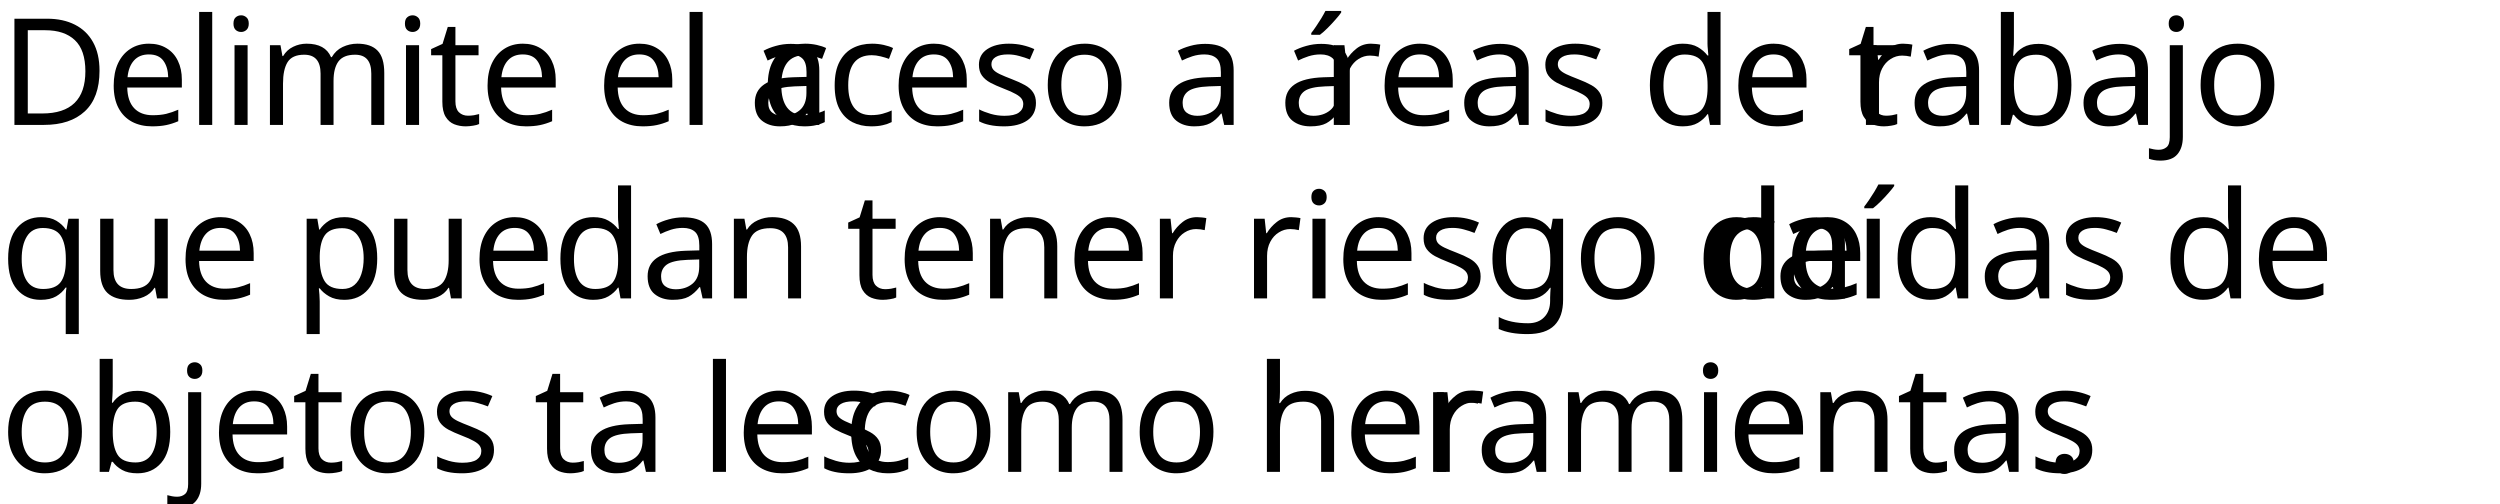
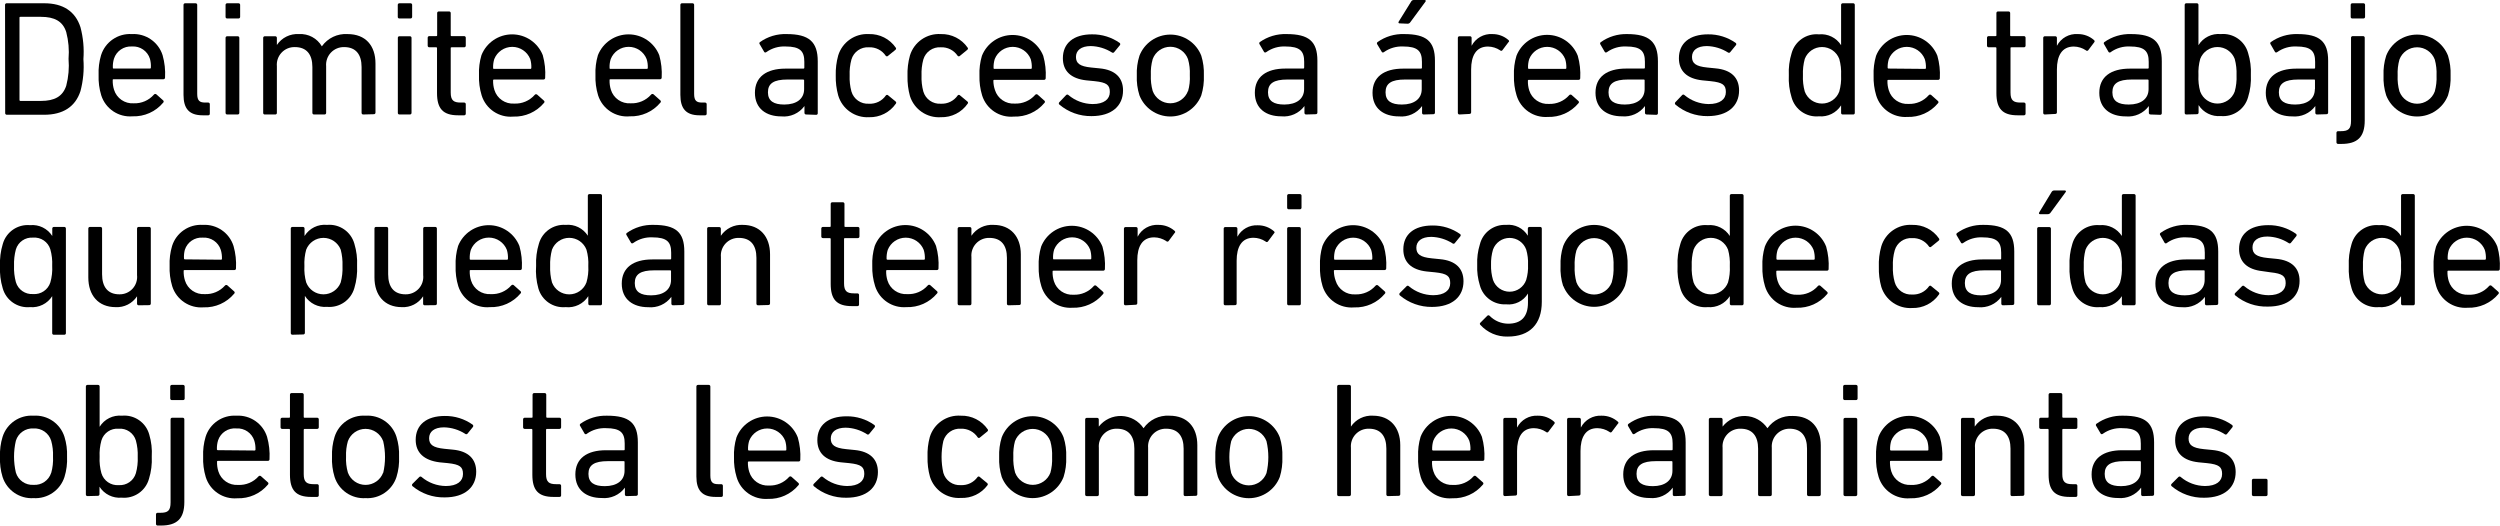
- <svg xmlns="http://www.w3.org/2000/svg" viewBox="0 0 403.52 81.27">
-   <defs>
-     <style>.cls-1{font-size:24px;font-family:DINNextLTPro-Regular, DIN Next LT Pro;letter-spacing:-0.02em;}.cls-2{letter-spacing:-0.03em;}.cls-3{letter-spacing:-0.04em;}.cls-4{letter-spacing:-0.04em;}.cls-5{letter-spacing:-0.03em;}.cls-6{letter-spacing:-0.04em;}.cls-7{letter-spacing:-0.04em;}</style>
-   </defs>
+ <svg xmlns="http://www.w3.org/2000/svg" viewBox="0 0 366.86 77.12">
  <g id="Capa_2" data-name="Capa 2">
    <g id="Capa_1-2" data-name="Capa 1">
-       <text class="cls-1" transform="translate(0 20.16)">Delimite el a<tspan class="cls-2" x="122.61" y="0">cc</tspan>
-         <tspan x="143.73" y="0">eso a á</tspan>
-         <tspan class="cls-3" x="213.24" y="0">r</tspan>
-         <tspan x="222.17" y="0">eas de t</tspan>
-         <tspan class="cls-4" x="299.13" y="0">r</tspan>
-         <tspan x="307.92" y="0">abajo </tspan>
-         <tspan x="0" y="28">que puedan tener riesgo de </tspan>
-         <tspan class="cls-5" x="275.71" y="28">c</tspan>
-         <tspan x="286.27" y="28">aídas de </tspan>
-         <tspan x="0" y="56">objetos ta les </tspan>
-         <tspan class="cls-5" x="136.08" y="56">c</tspan>
-         <tspan x="146.64" y="56">omo her</tspan>
-         <tspan class="cls-6" x="229.27" y="56">r</tspan>
-         <tspan x="238.05" y="56">amientas</tspan>
-         <tspan class="cls-7" x="330.04" y="56">.</tspan>
-       </text>
+       <path d="M.74.72A.23.23,0,0,1,1,.48h5.5C9.24.48,11.06,1.66,11.81,4a14.14,14.14,0,0,1,.43,4.68,14.14,14.14,0,0,1-.43,4.68c-.75,2.31-2.57,3.48-5.33,3.48H1a.23.23,0,0,1-.24-.24ZM3,14.81H6c2,0,3.2-.65,3.72-2.23a11.78,11.78,0,0,0,.34-3.94,11.7,11.7,0,0,0-.34-3.93C9.22,3.12,8,2.47,6,2.47H3c-.09,0-.14,0-.14.15V14.67A.13.13,0,0,0,3,14.81Z" />
+       <path d="M14.86,14A9.05,9.05,0,0,1,14.47,11a8.87,8.87,0,0,1,.36-2.9A4.44,4.44,0,0,1,19.34,5a4.46,4.46,0,0,1,4.52,3.1,10,10,0,0,1,.36,3.28.24.24,0,0,1-.27.25H16.68c-.1,0-.14,0-.14.14a4.3,4.3,0,0,0,.19,1.39,2.83,2.83,0,0,0,2.9,2,3.74,3.74,0,0,0,2.95-1.27.25.25,0,0,1,.36-.05l1,.89a.22.22,0,0,1,0,.34,5.59,5.59,0,0,1-4.49,2A4.44,4.44,0,0,1,14.86,14ZM22,10.06c.09,0,.14-.05.14-.15A4,4,0,0,0,22,8.62a2.58,2.58,0,0,0-2.64-1.8,2.6,2.6,0,0,0-2.64,1.8,4,4,0,0,0-.16,1.29c0,.1,0,.15.14.15Z" />
+       <path d="M29.74,16.92c-2,0-2.81-1-2.81-3V.72a.23.23,0,0,1,.24-.24H28.7a.23.23,0,0,1,.24.24V13.78c0,1,.36,1.27,1.16,1.27h.45a.23.23,0,0,1,.24.24v1.39a.22.22,0,0,1-.24.24Z" />
+       <path d="M33.34,2.71a.22.22,0,0,1-.24-.24V.72a.23.23,0,0,1,.24-.24H35a.23.23,0,0,1,.24.24V2.47a.23.23,0,0,1-.24.24Zm0,14.09a.23.23,0,0,1-.24-.24v-11a.23.23,0,0,1,.24-.24h1.54a.23.23,0,0,1,.24.24v11a.23.23,0,0,1-.24.24Z" />
+       <path d="M53.3,16.8a.23.23,0,0,1-.24-.24V9.84c0-1.85-.84-2.93-2.56-2.93a2.59,2.59,0,0,0-2.64,2.81v6.84a.23.23,0,0,1-.24.24H46.08a.23.23,0,0,1-.24-.24V9.84c0-1.85-.84-2.93-2.57-2.93a2.58,2.58,0,0,0-2.64,2.81v6.84a.22.22,0,0,1-.24.24H38.86a.22.22,0,0,1-.24-.24v-11a.23.23,0,0,1,.24-.24h1.53a.23.23,0,0,1,.24.24V6.6h0A3.62,3.62,0,0,1,43.87,5a3.62,3.62,0,0,1,3.36,1.8h0A4.28,4.28,0,0,1,51,5c2.66,0,4.1,1.71,4.1,4.32v7.2a.23.23,0,0,1-.24.24Z" />
+       <path d="M58.61,2.71a.22.22,0,0,1-.24-.24V.72a.23.23,0,0,1,.24-.24h1.63a.23.23,0,0,1,.24.24V2.47a.23.23,0,0,1-.24.24Zm0,14.09a.22.22,0,0,1-.23-.24v-11a.22.22,0,0,1,.23-.24h1.54a.23.23,0,0,1,.24.24v11a.23.23,0,0,1-.24.24Z" />
+       <path d="M67.22,16.92c-2.23,0-3.09-1-3.09-3.26V7.08c0-.09,0-.14-.15-.14H63a.23.23,0,0,1-.24-.24V5.54A.23.23,0,0,1,63,5.3h1c.1,0,.15,0,.15-.14V1.92a.23.23,0,0,1,.24-.24H65.9a.23.23,0,0,1,.24.24V5.16c0,.1,0,.14.15.14h1.82a.23.23,0,0,1,.24.24V6.7a.23.23,0,0,1-.24.24H66.29c-.1,0-.15,0-.15.14v6.5c0,1.16.43,1.47,1.47,1.47h.5a.23.23,0,0,1,.24.24v1.39a.23.23,0,0,1-.24.24Z" />
+       <path d="M70.68,14A9.05,9.05,0,0,1,70.29,11a8.87,8.87,0,0,1,.36-2.9,4.84,4.84,0,0,1,9,0A10,10,0,0,1,80,11.42a.24.24,0,0,1-.26.25H72.5a.12.12,0,0,0-.14.14,4.3,4.3,0,0,0,.19,1.39,2.84,2.84,0,0,0,2.91,2,3.77,3.77,0,0,0,3-1.27.25.25,0,0,1,.36-.05l1,.89a.22.22,0,0,1,0,.34,5.62,5.62,0,0,1-4.49,2A4.45,4.45,0,0,1,70.68,14Zm7.15-3.89c.1,0,.14-.05.14-.15a4,4,0,0,0-.16-1.29,2.84,2.84,0,0,0-5.28,0,4,4,0,0,0-.17,1.29c0,.1,0,.15.14.15Z" />
+       <path d="M87.77,14A9.05,9.05,0,0,1,87.38,11a8.87,8.87,0,0,1,.36-2.9,4.84,4.84,0,0,1,9,0,10,10,0,0,1,.36,3.28.24.24,0,0,1-.27.25H89.59c-.1,0-.14,0-.14.14a4.3,4.3,0,0,0,.19,1.39,2.83,2.83,0,0,0,2.9,2,3.78,3.78,0,0,0,3-1.27.25.25,0,0,1,.36-.05l1,.89a.22.22,0,0,1,0,.34,5.59,5.59,0,0,1-4.48,2A4.45,4.45,0,0,1,87.77,14Zm7.15-3.89c.1,0,.14-.05.14-.15a3.74,3.74,0,0,0-.17-1.29,2.83,2.83,0,0,0-5.27,0,3.74,3.74,0,0,0-.17,1.29c0,.1,0,.15.14.15Z" />
+       <path d="M102.65,16.92c-2,0-2.81-1-2.81-3V.72a.23.23,0,0,1,.24-.24h1.54a.23.23,0,0,1,.24.24V13.78c0,1,.35,1.27,1.15,1.27h.45a.23.23,0,0,1,.24.24v1.39a.22.22,0,0,1-.24.24Z" />
+       <path d="M118.29,16.8a.23.23,0,0,1-.24-.24v-1h0a3.75,3.75,0,0,1-3.41,1.52c-2.18,0-3.86-1.13-3.86-3.46s1.68-3.55,4.49-3.55h2.61a.13.13,0,0,0,.15-.15V9.07c0-1.58-.63-2.25-2.76-2.25a4.48,4.48,0,0,0-2.79.81c-.12.1-.26.1-.33,0l-.65-1.11a.24.24,0,0,1,0-.33A6.36,6.36,0,0,1,115.44,5C118.7,5,120,6.12,120,9v7.61a.22.22,0,0,1-.24.24ZM118,13.08V11.81c0-.1-.05-.14-.15-.14h-2.3c-2,0-2.86.57-2.86,1.87s.87,1.8,2.4,1.8C116.9,15.34,118,14.5,118,13.08Z" />
+       <path d="M123,8.14A4.45,4.45,0,0,1,127.51,5a4.62,4.62,0,0,1,3.94,2c.07.11.07.21-.07.33l-1.06.86a.22.22,0,0,1-.34,0,2.82,2.82,0,0,0-2.47-1.25,2.5,2.5,0,0,0-2.57,1.8,7.75,7.75,0,0,0-.26,2.33,7.81,7.81,0,0,0,.26,2.35,2.5,2.5,0,0,0,2.57,1.8A2.82,2.82,0,0,0,130,14a.22.22,0,0,1,.34,0l1.06.87c.14.12.14.21.07.33a4.62,4.62,0,0,1-3.94,2A4.46,4.46,0,0,1,123,14a10.15,10.15,0,0,1-.36-2.93A10,10,0,0,1,123,8.14Z" />
+       <path d="M133.53,8.14A4.45,4.45,0,0,1,138.07,5,4.62,4.62,0,0,1,142,7c.07.11.07.21-.08.33l-1.05.86a.22.22,0,0,1-.34,0,2.82,2.82,0,0,0-2.47-1.25,2.5,2.5,0,0,0-2.57,1.8,7.75,7.75,0,0,0-.26,2.33,7.81,7.81,0,0,0,.26,2.35,2.5,2.5,0,0,0,2.57,1.8A2.82,2.82,0,0,0,140.54,14a.22.22,0,0,1,.34,0l1.05.87c.15.12.15.21.08.33a4.62,4.62,0,0,1-3.94,2,4.46,4.46,0,0,1-4.54-3.1,10.15,10.15,0,0,1-.36-2.93A10,10,0,0,1,133.53,8.14Z" />
+       <path d="M144.12,14a9.05,9.05,0,0,1-.39-2.91,8.87,8.87,0,0,1,.36-2.9,4.84,4.84,0,0,1,9,0,10,10,0,0,1,.36,3.28.24.24,0,0,1-.27.25h-7.27a.12.12,0,0,0-.14.14A4.3,4.3,0,0,0,146,13.2a2.84,2.84,0,0,0,2.9,2,3.78,3.78,0,0,0,3-1.27.25.25,0,0,1,.36-.05l1,.89a.22.22,0,0,1,0,.34,5.59,5.59,0,0,1-4.48,2A4.45,4.45,0,0,1,144.12,14Zm7.15-3.89c.1,0,.14-.05.14-.15a4,4,0,0,0-.16-1.29,2.84,2.84,0,0,0-5.28,0,4,4,0,0,0-.17,1.29c0,.1,0,.15.14.15Z" />
+       <path d="M155.45,15.34a.23.23,0,0,1,0-.34l1-1.05a.23.23,0,0,1,.34,0,5.6,5.6,0,0,0,3.55,1.32c1.68,0,2.52-.72,2.52-1.76s-.43-1.41-2.23-1.6l-1.23-.12c-2.25-.25-3.43-1.37-3.43-3.25,0-2.18,1.56-3.5,4.27-3.5a6.88,6.88,0,0,1,4.08,1.27.24.24,0,0,1,0,.34l-.82,1a.23.23,0,0,1-.33.05,6.07,6.07,0,0,0-3.1-.94c-1.44,0-2.18.65-2.18,1.59s.55,1.39,2.25,1.56l1.2.12c2.33.21,3.46,1.39,3.46,3.24,0,2.25-1.63,3.77-4.63,3.77A7.14,7.14,0,0,1,155.45,15.34Z" />
+       <path d="M167.21,14a8.45,8.45,0,0,1-.39-2.93,8.37,8.37,0,0,1,.39-2.9,4.87,4.87,0,0,1,9.07,0,8.65,8.65,0,0,1,.38,2.9,8.73,8.73,0,0,1-.38,2.93,4.87,4.87,0,0,1-9.07,0Zm7.12-.58A7.22,7.22,0,0,0,174.6,11a7.16,7.16,0,0,0-.27-2.33,2.76,2.76,0,0,0-5.18,0,7.45,7.45,0,0,0-.27,2.33,7.5,7.5,0,0,0,.27,2.35,2.76,2.76,0,0,0,5.18,0Z" />
+       <path d="M191.66,16.8a.23.23,0,0,1-.24-.24v-1h0A3.77,3.77,0,0,1,188,17.07c-2.19,0-3.86-1.13-3.86-3.46s1.67-3.55,4.48-3.55h2.62c.1,0,.14-.05.14-.15V9.07c0-1.58-.62-2.25-2.76-2.25a4.47,4.47,0,0,0-2.78.81c-.12.1-.27.1-.34,0l-.65-1.11a.25.25,0,0,1,0-.33A6.4,6.4,0,0,1,188.8,5c3.27,0,4.52,1.08,4.52,3.91v7.61a.23.23,0,0,1-.24.24Zm-.29-3.72V11.81c0-.1,0-.14-.14-.14h-2.31c-2,0-2.85.57-2.85,1.87s.86,1.8,2.4,1.8C190.27,15.34,191.37,14.5,191.37,13.08Z" />
+       <path d="M208.92,16.8a.22.22,0,0,1-.24-.24v-1h0a3.74,3.74,0,0,1-3.41,1.52c-2.18,0-3.86-1.13-3.86-3.46s1.68-3.55,4.49-3.55h2.61a.13.13,0,0,0,.15-.15V9.07c0-1.58-.63-2.25-2.76-2.25a4.5,4.5,0,0,0-2.79.81c-.12.1-.26.1-.33,0L202.1,6.5a.24.24,0,0,1,.05-.33A6.38,6.38,0,0,1,206.06,5c3.27,0,4.51,1.08,4.51,3.91v7.61a.22.22,0,0,1-.24.24Zm-.29-3.72V11.81c0-.1,0-.14-.15-.14h-2.3c-2,0-2.86.57-2.86,1.87s.87,1.8,2.4,1.8C207.53,15.34,208.63,14.5,208.63,13.08Zm-3.24-9.65c-.15,0-.22-.09-.15-.24L207.07.24a.43.43,0,0,1,.41-.24h1.58c.15,0,.22.12.12.24l-2.21,3a.47.47,0,0,1-.45.24Z" />
+       <path d="M214.17,16.8a.23.23,0,0,1-.24-.24v-11a.23.23,0,0,1,.24-.24h1.54a.23.23,0,0,1,.24.24V6.72h0A3.21,3.21,0,0,1,219,5a3.51,3.51,0,0,1,2.35.87c.12.11.15.21,0,.33l-.89,1.18a.21.21,0,0,1-.33,0,3.31,3.31,0,0,0-1.78-.55c-1.75,0-2.47,1.37-2.47,3.36v6.29a.23.23,0,0,1-.24.24Z" />
+       <path d="M222.55,14a9.05,9.05,0,0,1-.39-2.91,8.82,8.82,0,0,1,.37-2.9,4.83,4.83,0,0,1,9,0,10,10,0,0,1,.36,3.28.24.24,0,0,1-.26.25h-7.28a.12.12,0,0,0-.14.14,4.3,4.3,0,0,0,.19,1.39,2.84,2.84,0,0,0,2.91,2,3.77,3.77,0,0,0,2.95-1.27.25.25,0,0,1,.36-.05l1,.89a.22.22,0,0,1,0,.34,5.62,5.62,0,0,1-4.49,2A4.45,4.45,0,0,1,222.55,14Zm7.15-3.89a.13.13,0,0,0,.15-.15,4,4,0,0,0-.17-1.29,2.84,2.84,0,0,0-5.28,0,4,4,0,0,0-.17,1.29c0,.1.05.15.14.15Z" />
+       <path d="M241.63,16.8a.23.23,0,0,1-.24-.24v-1h0A3.77,3.77,0,0,1,238,17.07c-2.19,0-3.87-1.13-3.87-3.46s1.68-3.55,4.49-3.55h2.62c.09,0,.14-.05.14-.15V9.07c0-1.58-.62-2.25-2.76-2.25a4.47,4.47,0,0,0-2.78.81c-.12.1-.27.1-.34,0l-.65-1.11a.24.24,0,0,1,.05-.33A6.38,6.38,0,0,1,238.77,5C242,5,243.29,6.12,243.29,9v7.61a.23.23,0,0,1-.25.24Zm-.29-3.72V11.81a.12.12,0,0,0-.14-.14h-2.31c-2,0-2.85.57-2.85,1.87s.86,1.8,2.4,1.8C240.24,15.34,241.34,14.5,241.34,13.08Z" />
+       <path d="M245.85,15.34a.25.25,0,0,1,0-.34l1-1.05a.22.22,0,0,1,.33,0,5.62,5.62,0,0,0,3.55,1.32c1.69,0,2.53-.72,2.53-1.76s-.44-1.41-2.24-1.6l-1.22-.12c-2.26-.25-3.43-1.37-3.43-3.25,0-2.18,1.56-3.5,4.27-3.5a6.88,6.88,0,0,1,4.08,1.27.24.24,0,0,1,0,.34l-.82,1a.23.23,0,0,1-.33.05,6.07,6.07,0,0,0-3.1-.94c-1.44,0-2.18.65-2.18,1.59s.55,1.39,2.25,1.56l1.2.12c2.33.21,3.46,1.39,3.46,3.24,0,2.25-1.63,3.77-4.63,3.77A7.19,7.19,0,0,1,245.85,15.34Z" />
+       <path d="M270.41,16.8a.22.22,0,0,1-.24-.24v-1.1h0a3.49,3.49,0,0,1-3.26,1.61,3.79,3.79,0,0,1-4-2.76,9.43,9.43,0,0,1-.41-3.27,9.32,9.32,0,0,1,.41-3.24,3.79,3.79,0,0,1,4-2.76,3.46,3.46,0,0,1,3.26,1.59h0V.72a.23.23,0,0,1,.24-.24h1.53a.23.23,0,0,1,.24.24V16.56a.22.22,0,0,1-.24.24Zm-.51-3.36a7.41,7.41,0,0,0,.27-2.4,7.53,7.53,0,0,0-.27-2.4,2.71,2.71,0,0,0-5.06,0,7.88,7.88,0,0,0-.27,2.4,7.68,7.68,0,0,0,.27,2.4,2.7,2.7,0,0,0,5.06,0Z" />
+       <path d="M275.32,14a9.1,9.1,0,0,1-.38-2.91,8.87,8.87,0,0,1,.36-2.9,4.84,4.84,0,0,1,9,0,10,10,0,0,1,.36,3.28.24.24,0,0,1-.27.25h-7.27c-.1,0-.15,0-.15.14a4.27,4.27,0,0,0,.2,1.39,2.83,2.83,0,0,0,2.9,2,3.74,3.74,0,0,0,2.95-1.27.25.25,0,0,1,.36-.05l1,.89a.22.22,0,0,1,0,.34,5.59,5.59,0,0,1-4.49,2A4.46,4.46,0,0,1,275.32,14Zm7.16-3.89c.09,0,.14-.05.14-.15a4,4,0,0,0-.17-1.29,2.84,2.84,0,0,0-5.28,0A4,4,0,0,0,277,9.91a.13.13,0,0,0,.15.15Z" />
+       <path d="M296.06,16.92c-2.23,0-3.1-1-3.1-3.26V7.08a.12.12,0,0,0-.14-.14h-1a.23.23,0,0,1-.24-.24V5.54a.23.23,0,0,1,.24-.24h1c.1,0,.14,0,.14-.14V1.92a.23.23,0,0,1,.25-.24h1.53a.23.23,0,0,1,.24.24V5.16c0,.1,0,.14.15.14H297a.23.23,0,0,1,.24.24V6.7a.23.23,0,0,1-.24.24h-1.82c-.1,0-.15,0-.15.14v6.5c0,1.16.43,1.47,1.47,1.47h.5a.23.23,0,0,1,.24.24v1.39a.23.23,0,0,1-.24.24Z" />
+       <path d="M300.07,16.8a.22.22,0,0,1-.24-.24v-11a.23.23,0,0,1,.24-.24h1.53a.23.23,0,0,1,.24.24V6.72h0A3.2,3.2,0,0,1,304.92,5a3.53,3.53,0,0,1,2.35.87c.12.11.14.21.05.33l-.89,1.18a.22.22,0,0,1-.34,0,3.28,3.28,0,0,0-1.77-.55c-1.76,0-2.48,1.37-2.48,3.36v6.29a.22.22,0,0,1-.24.24Z" />
+       <path d="M315.57,16.8a.23.23,0,0,1-.24-.24v-1h0a3.77,3.77,0,0,1-3.41,1.52c-2.18,0-3.86-1.13-3.86-3.46s1.68-3.55,4.49-3.55h2.61a.13.13,0,0,0,.15-.15V9.07c0-1.58-.63-2.25-2.76-2.25a4.48,4.48,0,0,0-2.79.81.22.22,0,0,1-.34,0l-.64-1.11a.24.24,0,0,1,0-.33A6.42,6.42,0,0,1,312.72,5C316,5,317.23,6.12,317.23,9v7.61a.23.23,0,0,1-.24.24Zm-.28-3.72V11.81c0-.1-.05-.14-.15-.14h-2.3c-2,0-2.86.57-2.86,1.87s.86,1.8,2.4,1.8C314.18,15.34,315.29,14.5,315.29,13.08Z" />
+       <path d="M320.83,16.8a.22.22,0,0,1-.24-.24V.72a.23.23,0,0,1,.24-.24h1.54a.23.23,0,0,1,.24.24V6.63h0A3.47,3.47,0,0,1,325.89,5a3.8,3.8,0,0,1,4,2.76,9.32,9.32,0,0,1,.41,3.24,9.43,9.43,0,0,1-.41,3.27,3.8,3.8,0,0,1-4,2.76,3.5,3.5,0,0,1-3.26-1.61h0v1.1a.23.23,0,0,1-.24.24Zm7.1-3.36a7.68,7.68,0,0,0,.27-2.4,7.88,7.88,0,0,0-.27-2.4,2.71,2.71,0,0,0-5.06,0,7.59,7.59,0,0,0-.26,2.4,7.47,7.47,0,0,0,.26,2.4,2.7,2.7,0,0,0,5.06,0Z" />
+       <path d="M340,16.8a.23.23,0,0,1-.24-.24v-1h0a3.77,3.77,0,0,1-3.41,1.52c-2.18,0-3.86-1.13-3.86-3.46s1.68-3.55,4.48-3.55h2.62c.1,0,.14-.05.14-.15V9.07c0-1.58-.62-2.25-2.76-2.25a4.47,4.47,0,0,0-2.78.81c-.12.1-.27.1-.34,0l-.64-1.11a.24.24,0,0,1,0-.33A6.42,6.42,0,0,1,337.13,5c3.26,0,4.51,1.08,4.51,3.91v7.61a.23.23,0,0,1-.24.24Zm-.29-3.72V11.81c0-.1,0-.14-.14-.14h-2.3c-2,0-2.86.57-2.86,1.87s.86,1.8,2.4,1.8C338.59,15.34,339.69,14.5,339.69,13.08Z" />
+       <path d="M343.1,21.12a.23.23,0,0,1-.24-.24V19.49a.23.23,0,0,1,.24-.24h.38c1.13,0,1.52-.31,1.52-1.54V5.54a.23.23,0,0,1,.24-.24h1.53a.23.23,0,0,1,.24.24V17.67c0,2.47-1.1,3.45-3.43,3.45Zm2.09-18.41a.22.22,0,0,1-.24-.24V.72a.23.23,0,0,1,.24-.24h1.63a.23.23,0,0,1,.24.24V2.47a.23.23,0,0,1-.24.24Z" />
+       <path d="M350.16,14a8.45,8.45,0,0,1-.39-2.93,8.37,8.37,0,0,1,.39-2.9,4.87,4.87,0,0,1,9.07,0,8.65,8.65,0,0,1,.38,2.9,8.73,8.73,0,0,1-.38,2.93,4.87,4.87,0,0,1-9.07,0Zm7.13-.58a7.56,7.56,0,0,0,.26-2.35,7.5,7.5,0,0,0-.26-2.33,2.77,2.77,0,0,0-5.19,0,7.5,7.5,0,0,0-.26,2.33,7.56,7.56,0,0,0,.26,2.35,2.77,2.77,0,0,0,5.19,0Z" />
+       <path d="M7.9,49.12a.22.22,0,0,1-.24-.24V43.46h0a3.49,3.49,0,0,1-3.26,1.61,3.8,3.8,0,0,1-4-2.76A9.68,9.68,0,0,1,0,39,9.57,9.57,0,0,1,.41,35.8a3.8,3.8,0,0,1,4-2.76,3.46,3.46,0,0,1,3.26,1.59h0V33.54a.23.23,0,0,1,.24-.24H9.43a.23.23,0,0,1,.24.24V48.88a.22.22,0,0,1-.24.24Zm-.51-7.68A7.41,7.41,0,0,0,7.66,39a7.53,7.53,0,0,0-.27-2.4,2.44,2.44,0,0,0-2.54-1.73,2.44,2.44,0,0,0-2.52,1.73A8.21,8.21,0,0,0,2.06,39a8,8,0,0,0,.27,2.4,2.45,2.45,0,0,0,2.52,1.75A2.46,2.46,0,0,0,7.39,41.44Z" />
+       <path d="M20.35,44.8a.23.23,0,0,1-.24-.24V43.48h0a3.52,3.52,0,0,1-3.15,1.59c-2.52,0-4-1.73-4-4.35V33.54a.23.23,0,0,1,.24-.24h1.54a.23.23,0,0,1,.24.24v6.7c0,1.87.84,2.95,2.54,2.95a2.55,2.55,0,0,0,2.59-2.83V33.54a.23.23,0,0,1,.24-.24h1.54a.23.23,0,0,1,.24.24v11a.23.23,0,0,1-.24.24Z" />
+       <path d="M25.27,42A9.1,9.1,0,0,1,24.89,39a8.87,8.87,0,0,1,.36-2.9A4.43,4.43,0,0,1,29.76,33a4.45,4.45,0,0,1,4.51,3.1,10,10,0,0,1,.36,3.28.23.23,0,0,1-.26.25H27.1c-.1,0-.15,0-.15.14a4.3,4.3,0,0,0,.19,1.39,2.84,2.84,0,0,0,2.91,2A3.74,3.74,0,0,0,33,41.92a.25.25,0,0,1,.36-.05l1,.89a.22.22,0,0,1,0,.34,5.59,5.59,0,0,1-4.49,2A4.45,4.45,0,0,1,25.27,42Zm7.15-3.89a.13.13,0,0,0,.15-.15,4,4,0,0,0-.17-1.29,2.59,2.59,0,0,0-2.64-1.8,2.58,2.58,0,0,0-2.64,1.8A4,4,0,0,0,27,37.91a.13.13,0,0,0,.15.15Z" />
+       <path d="M42.91,49.12a.23.23,0,0,1-.24-.24V33.54a.23.23,0,0,1,.24-.24h1.54a.23.23,0,0,1,.24.24v1.09h0A3.47,3.47,0,0,1,48,33a3.81,3.81,0,0,1,4,2.76,9.59,9.59,0,0,1,.4,3.24,9.71,9.71,0,0,1-.4,3.27,3.81,3.81,0,0,1-4,2.76,3.5,3.5,0,0,1-3.26-1.61h0v5.42a.23.23,0,0,1-.24.24ZM50,41.44a8,8,0,0,0,.26-2.4,8.26,8.26,0,0,0-.26-2.4,2.72,2.72,0,0,0-5.07,0,7.59,7.59,0,0,0-.26,2.4,7.47,7.47,0,0,0,.26,2.4,2.71,2.71,0,0,0,5.07,0Z" />
+       <path d="M62.33,44.8a.22.22,0,0,1-.24-.24V43.48h0a3.5,3.5,0,0,1-3.14,1.59c-2.52,0-4-1.73-4-4.35V33.54a.22.22,0,0,1,.23-.24h1.54a.23.23,0,0,1,.24.24v6.7c0,1.87.84,2.95,2.55,2.95a2.55,2.55,0,0,0,2.59-2.83V33.54a.23.23,0,0,1,.24-.24h1.53a.23.23,0,0,1,.24.24v11a.22.22,0,0,1-.24.24Z" />
+       <path d="M67.25,42A9.05,9.05,0,0,1,66.86,39a8.87,8.87,0,0,1,.36-2.9,4.84,4.84,0,0,1,9,0,10,10,0,0,1,.36,3.28.24.24,0,0,1-.27.25H69.07c-.1,0-.14,0-.14.14a4.3,4.3,0,0,0,.19,1.39,2.83,2.83,0,0,0,2.9,2,3.74,3.74,0,0,0,3-1.27c.13-.12.24-.14.36-.05l1,.89a.22.22,0,0,1,0,.34,5.59,5.59,0,0,1-4.48,2A4.45,4.45,0,0,1,67.25,42Zm7.15-3.89c.1,0,.14-.05.14-.15a4,4,0,0,0-.16-1.29,2.84,2.84,0,0,0-5.29,0,4,4,0,0,0-.16,1.29c0,.1,0,.15.14.15Z" />
+       <path d="M86.57,44.8a.22.22,0,0,1-.24-.24v-1.1h0A3.49,3.49,0,0,1,83,45.07a3.8,3.8,0,0,1-4-2.76A9.68,9.68,0,0,1,78.67,39a9.57,9.57,0,0,1,.41-3.24A3.8,3.8,0,0,1,83,33a3.46,3.46,0,0,1,3.26,1.59h0V28.72a.23.23,0,0,1,.24-.24H88.1a.23.23,0,0,1,.24.24V44.56a.22.22,0,0,1-.24.24Zm-.51-3.36a7.14,7.14,0,0,0,.27-2.4,7.25,7.25,0,0,0-.27-2.4,2.71,2.71,0,0,0-5.06,0,8.21,8.21,0,0,0-.27,2.4,8,8,0,0,0,.27,2.4,2.7,2.7,0,0,0,5.06,0Z" />
+       <path d="M98.76,44.8a.23.23,0,0,1-.24-.24v-1h0a3.77,3.77,0,0,1-3.41,1.52c-2.19,0-3.87-1.13-3.87-3.46s1.68-3.55,4.49-3.55h2.62c.09,0,.14-.05.14-.15v-.84c0-1.58-.62-2.25-2.76-2.25a4.47,4.47,0,0,0-2.78.81c-.12.1-.27.1-.34,0l-.65-1.11a.24.24,0,0,1,0-.33A6.4,6.4,0,0,1,95.9,33c3.27,0,4.52,1.08,4.52,3.91v7.61a.23.23,0,0,1-.24.24Zm-.29-3.72V39.81a.12.12,0,0,0-.14-.14H96c-2,0-2.85.57-2.85,1.87s.86,1.8,2.4,1.8C97.37,43.34,98.47,42.5,98.47,41.08Z" />
+       <path d="M111.24,44.8a.23.23,0,0,1-.24-.24V37.84c0-1.85-.84-2.93-2.57-2.93a2.58,2.58,0,0,0-2.64,2.81v6.84a.22.22,0,0,1-.24.24H104a.22.22,0,0,1-.23-.24v-11a.22.22,0,0,1,.23-.24h1.54a.23.23,0,0,1,.24.24V34.6h0A3.65,3.65,0,0,1,109,33c2.5,0,4,1.71,4,4.32v7.2a.23.23,0,0,1-.24.24Z" />
+       <path d="M125,44.92c-2.24,0-3.1-1-3.1-3.26V35.08a.13.13,0,0,0-.14-.14h-1a.23.23,0,0,1-.24-.24V33.54a.23.23,0,0,1,.24-.24h1a.12.12,0,0,0,.14-.14V29.92a.23.23,0,0,1,.24-.24h1.54a.23.23,0,0,1,.24.24v3.24c0,.1,0,.14.14.14h1.82a.23.23,0,0,1,.24.24V34.7a.23.23,0,0,1-.24.24H124a.12.12,0,0,0-.14.14v6.5c0,1.16.43,1.47,1.46,1.47h.5a.23.23,0,0,1,.24.24v1.39a.22.22,0,0,1-.24.24Z" />
+       <path d="M128.42,42A9.1,9.1,0,0,1,128,39a8.87,8.87,0,0,1,.36-2.9,4.83,4.83,0,0,1,9,0,10,10,0,0,1,.36,3.28.23.23,0,0,1-.26.25h-7.27c-.1,0-.15,0-.15.14a4.3,4.3,0,0,0,.19,1.39,2.84,2.84,0,0,0,2.91,2,3.74,3.74,0,0,0,3-1.27.25.25,0,0,1,.36-.05l1,.89a.22.22,0,0,1,0,.34,5.59,5.59,0,0,1-4.49,2A4.45,4.45,0,0,1,128.42,42Zm7.15-3.89a.13.13,0,0,0,.15-.15,4,4,0,0,0-.17-1.29,2.84,2.84,0,0,0-5.28,0,4,4,0,0,0-.17,1.29.13.13,0,0,0,.15.15Z" />
+       <path d="M148,44.8a.22.22,0,0,1-.24-.24V37.84c0-1.85-.84-2.93-2.57-2.93a2.58,2.58,0,0,0-2.64,2.81v6.84a.23.23,0,0,1-.24.24h-1.54a.23.23,0,0,1-.24-.24v-11a.23.23,0,0,1,.24-.24h1.54a.23.23,0,0,1,.24.24V34.6h0A3.63,3.63,0,0,1,145.8,33c2.49,0,4,1.71,4,4.32v7.2a.22.22,0,0,1-.24.24Z" />
+       <path d="M152.81,42a9.05,9.05,0,0,1-.39-2.91,8.87,8.87,0,0,1,.36-2.9,4.84,4.84,0,0,1,9,0,10,10,0,0,1,.36,3.28.24.24,0,0,1-.27.25h-7.27c-.1,0-.14,0-.14.14a4.3,4.3,0,0,0,.19,1.39,2.83,2.83,0,0,0,2.9,2,3.74,3.74,0,0,0,2.95-1.27.25.25,0,0,1,.36-.05l1,.89a.22.22,0,0,1,0,.34,5.59,5.59,0,0,1-4.49,2A4.44,4.44,0,0,1,152.81,42ZM160,38.06c.09,0,.14-.05.14-.15a4,4,0,0,0-.17-1.29,2.84,2.84,0,0,0-5.28,0,4,4,0,0,0-.16,1.29c0,.1,0,.15.14.15Z" />
+       <path d="M165.17,44.8a.22.22,0,0,1-.24-.24v-11a.23.23,0,0,1,.24-.24h1.53a.23.23,0,0,1,.24.24v1.18h0A3.2,3.2,0,0,1,170,33a3.54,3.54,0,0,1,2.36.87c.12.11.14.21,0,.33l-.88,1.18a.22.22,0,0,1-.34,0,3.28,3.28,0,0,0-1.78-.55c-1.75,0-2.47,1.37-2.47,3.36v6.29a.22.22,0,0,1-.24.24Z" />
+       <path d="M179.8,44.8a.22.22,0,0,1-.23-.24v-11a.22.22,0,0,1,.23-.24h1.54a.23.23,0,0,1,.24.24v1.18h0a3.2,3.2,0,0,1,3-1.68,3.54,3.54,0,0,1,2.36.87c.12.11.14.21,0,.33l-.88,1.18a.22.22,0,0,1-.34,0,3.28,3.28,0,0,0-1.78-.55c-1.75,0-2.47,1.37-2.47,3.36v6.29a.22.22,0,0,1-.24.24Z" />
+       <path d="M189.12,30.71a.22.22,0,0,1-.24-.24V28.72a.23.23,0,0,1,.24-.24h1.63a.23.23,0,0,1,.24.24v1.75a.23.23,0,0,1-.24.24Zm0,14.09a.22.22,0,0,1-.24-.24v-11a.23.23,0,0,1,.24-.24h1.53a.23.23,0,0,1,.24.24v11a.22.22,0,0,1-.24.24Z" />
+       <path d="M194.08,42A9.1,9.1,0,0,1,193.7,39a8.87,8.87,0,0,1,.36-2.9,4.84,4.84,0,0,1,9,0,10,10,0,0,1,.36,3.28.24.24,0,0,1-.27.25h-7.27c-.1,0-.14,0-.14.14A4.3,4.3,0,0,0,196,41.2a2.83,2.83,0,0,0,2.9,2,3.74,3.74,0,0,0,2.95-1.27.25.25,0,0,1,.36-.05l1,.89a.22.22,0,0,1,0,.34,5.59,5.59,0,0,1-4.49,2A4.46,4.46,0,0,1,194.08,42Zm7.16-3.89c.09,0,.14-.05.14-.15a4,4,0,0,0-.17-1.29,2.84,2.84,0,0,0-5.28,0,4,4,0,0,0-.16,1.29c0,.1,0,.15.14.15Z" />
+       <path d="M205.41,43.34a.25.25,0,0,1,0-.34l1-1a.22.22,0,0,1,.33,0,5.63,5.63,0,0,0,3.56,1.32c1.67,0,2.51-.72,2.51-1.76s-.43-1.41-2.23-1.6l-1.22-.12c-2.26-.25-3.43-1.37-3.43-3.25,0-2.18,1.56-3.5,4.27-3.5a6.88,6.88,0,0,1,4.08,1.27.24.24,0,0,1,0,.34l-.82,1a.23.23,0,0,1-.33,0,6.07,6.07,0,0,0-3.1-.94c-1.44,0-2.19.65-2.19,1.59s.56,1.39,2.26,1.56l1.2.12c2.33.21,3.46,1.39,3.46,3.24,0,2.25-1.63,3.77-4.63,3.77A7.19,7.19,0,0,1,205.41,43.34Z" />
+       <path d="M217.24,47.68a.21.21,0,0,1,0-.33l1-1a.23.23,0,0,1,.36,0,3.83,3.83,0,0,0,2.71,1.15c1.9,0,2.91-1,2.91-3.09V43.07h0a3.32,3.32,0,0,1-3.2,1.59,3.77,3.77,0,0,1-3.86-2.79,8.89,8.89,0,0,1-.39-3,8.89,8.89,0,0,1,.39-3A3.76,3.76,0,0,1,221,33a3.32,3.32,0,0,1,3.2,1.59h0V33.54a.23.23,0,0,1,.24-.24H226a.23.23,0,0,1,.25.24V44.3c0,3.26-1.78,5.09-5,5.09A5.21,5.21,0,0,1,217.24,47.68Zm6.72-6.6a6.76,6.76,0,0,0,.27-2.23,6.84,6.84,0,0,0-.27-2.23,2.59,2.59,0,0,0-4.87,0,7.22,7.22,0,0,0-.29,2.23,7.13,7.13,0,0,0,.29,2.23,2.58,2.58,0,0,0,4.87,0Z" />
+       <path d="M229.39,42A8.45,8.45,0,0,1,229,39a8.37,8.37,0,0,1,.39-2.9,4.87,4.87,0,0,1,9.07,0,8.65,8.65,0,0,1,.38,2.9,8.73,8.73,0,0,1-.38,2.93,4.87,4.87,0,0,1-9.07,0Zm7.13-.58a7.56,7.56,0,0,0,.26-2.35,7.5,7.5,0,0,0-.26-2.33,2.77,2.77,0,0,0-5.19,0,7.5,7.5,0,0,0-.26,2.33,7.56,7.56,0,0,0,.26,2.35,2.77,2.77,0,0,0,5.19,0Z" />
+       <path d="M254.08,44.8a.23.23,0,0,1-.24-.24v-1.1h0a3.5,3.5,0,0,1-3.26,1.61,3.79,3.79,0,0,1-4-2.76,9.43,9.43,0,0,1-.41-3.27,9.32,9.32,0,0,1,.41-3.24,3.79,3.79,0,0,1,4-2.76,3.47,3.47,0,0,1,3.26,1.59h0V28.72a.23.23,0,0,1,.24-.24h1.54a.23.23,0,0,1,.24.24V44.56a.23.23,0,0,1-.24.24Zm-.5-3.36a7.47,7.47,0,0,0,.26-2.4,7.59,7.59,0,0,0-.26-2.4,2.71,2.71,0,0,0-5.06,0,7.88,7.88,0,0,0-.27,2.4,7.68,7.68,0,0,0,.27,2.4,2.7,2.7,0,0,0,5.06,0Z" />
+       <path d="M259,42a9.1,9.1,0,0,1-.38-2.91,8.87,8.87,0,0,1,.36-2.9,4.83,4.83,0,0,1,9,0,10,10,0,0,1,.36,3.28.23.23,0,0,1-.26.25h-7.27c-.1,0-.15,0-.15.14a4.27,4.27,0,0,0,.2,1.39,2.83,2.83,0,0,0,2.9,2,3.74,3.74,0,0,0,3-1.27.25.25,0,0,1,.36-.05l1,.89a.22.22,0,0,1,0,.34,5.59,5.59,0,0,1-4.49,2A4.45,4.45,0,0,1,259,42Zm7.16-3.89c.09,0,.14-.05.14-.15a4,4,0,0,0-.17-1.29,2.84,2.84,0,0,0-5.28,0,4,4,0,0,0-.17,1.29.13.13,0,0,0,.15.15Z" />
+       <path d="M276.07,36.14A4.44,4.44,0,0,1,280.6,33a4.61,4.61,0,0,1,3.94,2c.07.11.07.21-.07.33l-1.06.86a.21.21,0,0,1-.33,0,2.84,2.84,0,0,0-2.48-1.25,2.49,2.49,0,0,0-2.56,1.8,7.39,7.39,0,0,0-.27,2.33,7.45,7.45,0,0,0,.27,2.35,2.49,2.49,0,0,0,2.56,1.8A2.83,2.83,0,0,0,283.08,42a.21.21,0,0,1,.33,0l1.06.87c.14.12.14.21.07.33a4.61,4.61,0,0,1-3.94,2,4.45,4.45,0,0,1-4.53-3.1,9.81,9.81,0,0,1-.36-2.93A9.69,9.69,0,0,1,276.07,36.14Z" />
+       <path d="M293.92,44.8a.23.23,0,0,1-.24-.24v-1h0a3.77,3.77,0,0,1-3.41,1.52c-2.18,0-3.86-1.13-3.86-3.46s1.68-3.55,4.49-3.55h2.61a.13.13,0,0,0,.15-.15v-.84c0-1.58-.63-2.25-2.76-2.25a4.48,4.48,0,0,0-2.79.81c-.12.1-.26.1-.33,0l-.65-1.11a.24.24,0,0,1,.05-.33A6.36,6.36,0,0,1,291.07,33c3.26,0,4.51,1.08,4.51,3.91v7.61a.23.23,0,0,1-.24.24Zm-.28-3.72V39.81c0-.1-.05-.14-.15-.14h-2.3c-2,0-2.86.57-2.86,1.87s.87,1.8,2.4,1.8C292.53,43.34,293.64,42.5,293.64,41.08Z" />
+       <path d="M299.18,44.8a.23.23,0,0,1-.24-.24v-11a.23.23,0,0,1,.24-.24h1.53a.23.23,0,0,1,.25.24v11a.23.23,0,0,1-.25.24Zm.19-13.37c-.14,0-.21-.09-.14-.24l1.82-3a.43.43,0,0,1,.41-.24H303c.15,0,.22.12.12.24l-2.2,3a.49.49,0,0,1-.46.24Z" />
+       <path d="M311.61,44.8a.23.23,0,0,1-.24-.24v-1.1h0a3.52,3.52,0,0,1-3.27,1.61,3.81,3.81,0,0,1-4-2.76,9.68,9.68,0,0,1-.41-3.27,9.57,9.57,0,0,1,.41-3.24,3.81,3.81,0,0,1,4-2.76,3.49,3.49,0,0,1,3.27,1.59h0V28.72a.23.23,0,0,1,.24-.24h1.54a.23.23,0,0,1,.24.24V44.56a.23.23,0,0,1-.24.24Zm-.5-3.36a7.47,7.47,0,0,0,.26-2.4,7.59,7.59,0,0,0-.26-2.4,2.72,2.72,0,0,0-5.07,0,8.26,8.26,0,0,0-.26,2.4,8,8,0,0,0,.26,2.4,2.71,2.71,0,0,0,5.07,0Z" />
+       <path d="M323.8,44.8a.23.23,0,0,1-.24-.24v-1h0a3.77,3.77,0,0,1-3.41,1.52c-2.18,0-3.86-1.13-3.86-3.46s1.68-3.55,4.48-3.55h2.62a.13.13,0,0,0,.15-.15v-.84c0-1.58-.63-2.25-2.77-2.25a4.47,4.47,0,0,0-2.78.81.22.22,0,0,1-.34,0L317,34.5a.23.23,0,0,1,.05-.33A6.36,6.36,0,0,1,321,33c3.26,0,4.51,1.08,4.51,3.91v7.61a.23.23,0,0,1-.24.24Zm-.28-3.72V39.81c0-.1,0-.14-.15-.14h-2.3c-2,0-2.86.57-2.86,1.87s.86,1.8,2.4,1.8C322.41,43.34,323.52,42.5,323.52,41.08Z" />
+       <path d="M328,43.34a.23.23,0,0,1,0-.34l1-1a.23.23,0,0,1,.34,0,5.6,5.6,0,0,0,3.55,1.32c1.68,0,2.52-.72,2.52-1.76s-.43-1.41-2.23-1.6L332,39.79c-2.25-.25-3.43-1.37-3.43-3.25,0-2.18,1.56-3.5,4.27-3.5a6.88,6.88,0,0,1,4.08,1.27.24.24,0,0,1,.05.34l-.81,1a.24.24,0,0,1-.34,0,6,6,0,0,0-3.1-.94c-1.44,0-2.18.65-2.18,1.59s.55,1.39,2.25,1.56l1.21.12c2.32.21,3.45,1.39,3.45,3.24,0,2.25-1.63,3.77-4.63,3.77A7.16,7.16,0,0,1,328,43.34Z" />
+       <path d="M352.58,44.8a.23.23,0,0,1-.24-.24v-1.1h0a3.49,3.49,0,0,1-3.26,1.61,3.81,3.81,0,0,1-4-2.76,9.68,9.68,0,0,1-.41-3.27,9.57,9.57,0,0,1,.41-3.24,3.81,3.81,0,0,1,4-2.76,3.46,3.46,0,0,1,3.26,1.59h0V28.72a.23.23,0,0,1,.24-.24h1.54a.23.23,0,0,1,.24.24V44.56a.23.23,0,0,1-.24.24Zm-.51-3.36a7.14,7.14,0,0,0,.27-2.4,7.25,7.25,0,0,0-.27-2.4,2.71,2.71,0,0,0-5.06,0,8.26,8.26,0,0,0-.26,2.4,8,8,0,0,0,.26,2.4,2.7,2.7,0,0,0,5.06,0Z" />
+       <path d="M357.5,42a9.05,9.05,0,0,1-.39-2.91,8.87,8.87,0,0,1,.36-2.9,4.84,4.84,0,0,1,9,0,10,10,0,0,1,.36,3.28.24.24,0,0,1-.26.25h-7.28a.12.12,0,0,0-.14.14,4.3,4.3,0,0,0,.19,1.39,2.84,2.84,0,0,0,2.91,2,3.77,3.77,0,0,0,3-1.27.25.25,0,0,1,.36-.05l1,.89a.22.22,0,0,1,0,.34,5.62,5.62,0,0,1-4.49,2A4.45,4.45,0,0,1,357.5,42Zm7.15-3.89c.1,0,.14-.05.14-.15a4,4,0,0,0-.16-1.29,2.84,2.84,0,0,0-5.28,0,4,4,0,0,0-.17,1.29c0,.1.05.15.14.15Z" />
+       <path d="M.38,70A8.73,8.73,0,0,1,0,67a8.65,8.65,0,0,1,.38-2.9A4.45,4.45,0,0,1,4.92,61a4.45,4.45,0,0,1,4.54,3.1A8.65,8.65,0,0,1,9.84,67,8.73,8.73,0,0,1,9.46,70a4.49,4.49,0,0,1-4.54,3.1A4.49,4.49,0,0,1,.38,70Zm7.13-.58A7.5,7.5,0,0,0,7.78,67a7.45,7.45,0,0,0-.27-2.33,2.56,2.56,0,0,0-2.59-1.8,2.56,2.56,0,0,0-2.59,1.8,10.27,10.27,0,0,0,0,4.68,2.54,2.54,0,0,0,2.59,1.8A2.54,2.54,0,0,0,7.51,69.39Z" />
+       <path d="M12.84,72.8a.23.23,0,0,1-.24-.24V56.72a.23.23,0,0,1,.24-.24h1.54a.23.23,0,0,1,.24.24v5.91h0A3.47,3.47,0,0,1,17.9,61a3.79,3.79,0,0,1,4,2.76A9.32,9.32,0,0,1,22.27,67a9.43,9.43,0,0,1-.41,3.27,3.79,3.79,0,0,1-4,2.76,3.5,3.5,0,0,1-3.26-1.61h0v1.1a.23.23,0,0,1-.24.24Zm7.1-3.36a7.68,7.68,0,0,0,.27-2.4,7.88,7.88,0,0,0-.27-2.4,2.43,2.43,0,0,0-2.52-1.73,2.44,2.44,0,0,0-2.54,1.73,7.59,7.59,0,0,0-.26,2.4,7.47,7.47,0,0,0,.26,2.4,2.46,2.46,0,0,0,2.54,1.75A2.45,2.45,0,0,0,19.94,69.44Z" />
+       <path d="M23.13,77.12a.23.23,0,0,1-.24-.24V75.49a.23.23,0,0,1,.24-.24h.39c1.13,0,1.51-.31,1.51-1.54V61.54a.23.23,0,0,1,.24-.24h1.54a.23.23,0,0,1,.24.24V73.67c0,2.47-1.11,3.45-3.43,3.45Zm2.09-18.41a.23.23,0,0,1-.24-.24V56.72a.23.23,0,0,1,.24-.24h1.64a.23.23,0,0,1,.24.24v1.75a.23.23,0,0,1-.24.24Z" />
+       <path d="M30.19,70A9.1,9.1,0,0,1,29.81,67a8.87,8.87,0,0,1,.36-2.9A4.43,4.43,0,0,1,34.68,61a4.45,4.45,0,0,1,4.51,3.1,10,10,0,0,1,.36,3.28.23.23,0,0,1-.26.25H32c-.1,0-.15,0-.15.14a4.3,4.3,0,0,0,.19,1.39,2.84,2.84,0,0,0,2.91,2,3.76,3.76,0,0,0,3-1.27.25.25,0,0,1,.36,0l1,.89a.22.22,0,0,1,0,.34,5.59,5.59,0,0,1-4.49,2A4.45,4.45,0,0,1,30.19,70Zm7.15-3.89a.13.13,0,0,0,.15-.15,4,4,0,0,0-.17-1.29,2.59,2.59,0,0,0-2.64-1.8A2.58,2.58,0,0,0,32,64.62a4,4,0,0,0-.17,1.29.13.13,0,0,0,.15.15Z" />
+       <path d="M45.65,72.92c-2.24,0-3.1-1-3.1-3.26V63.08a.13.13,0,0,0-.14-.14h-1a.23.23,0,0,1-.24-.24V61.54a.23.23,0,0,1,.24-.24h1a.12.12,0,0,0,.14-.14V57.92a.23.23,0,0,1,.24-.24h1.54a.23.23,0,0,1,.24.24v3.24a.12.12,0,0,0,.14.14h1.83a.23.23,0,0,1,.24.24V62.7a.23.23,0,0,1-.24.24H44.71a.13.13,0,0,0-.14.14v6.5c0,1.16.43,1.47,1.46,1.47h.51a.23.23,0,0,1,.24.24v1.39a.23.23,0,0,1-.24.24Z" />
+       <path d="M49.1,70A8.73,8.73,0,0,1,48.72,67a8.65,8.65,0,0,1,.38-2.9A4.45,4.45,0,0,1,53.64,61a4.45,4.45,0,0,1,4.54,3.1,8.65,8.65,0,0,1,.38,2.9A8.73,8.73,0,0,1,58.18,70a4.49,4.49,0,0,1-4.54,3.1A4.49,4.49,0,0,1,49.1,70Zm7.13-.58a10.27,10.27,0,0,0,0-4.68,2.76,2.76,0,0,0-5.18,0A7.16,7.16,0,0,0,50.78,67a7.22,7.22,0,0,0,.27,2.35,2.76,2.76,0,0,0,5.18,0Z" />
+       <path d="M60.53,71.34a.23.23,0,0,1,0-.34l1-1a.23.23,0,0,1,.34,0,5.6,5.6,0,0,0,3.55,1.32c1.68,0,2.52-.72,2.52-1.76s-.43-1.41-2.23-1.6l-1.23-.12C62.21,67.55,61,66.42,61,64.54c0-2.18,1.56-3.5,4.27-3.5a6.88,6.88,0,0,1,4.08,1.27.24.24,0,0,1,.05.34l-.81,1a.24.24,0,0,1-.34,0,6,6,0,0,0-3.1-.94c-1.44,0-2.18.65-2.18,1.59s.55,1.39,2.25,1.56l1.21.12c2.32.21,3.45,1.39,3.45,3.24,0,2.25-1.63,3.77-4.63,3.77A7.16,7.16,0,0,1,60.53,71.34Z" />
+       <path d="M81.21,72.92c-2.23,0-3.09-1-3.09-3.26V63.08c0-.09-.05-.14-.15-.14H77a.23.23,0,0,1-.24-.24V61.54A.23.23,0,0,1,77,61.3h1c.1,0,.15,0,.15-.14V57.92a.23.23,0,0,1,.24-.24h1.53a.23.23,0,0,1,.24.24v3.24c0,.1.05.14.15.14H82.1a.23.23,0,0,1,.24.24V62.7a.23.23,0,0,1-.24.24H80.28c-.1,0-.15.05-.15.14v6.5c0,1.16.44,1.47,1.47,1.47h.5a.23.23,0,0,1,.24.24v1.39a.22.22,0,0,1-.24.24Z" />
+       <path d="M91.94,72.8a.23.23,0,0,1-.24-.24v-1h0a3.77,3.77,0,0,1-3.41,1.52c-2.18,0-3.86-1.13-3.86-3.46s1.68-3.55,4.48-3.55h2.62c.1,0,.14,0,.14-.15v-.84c0-1.58-.62-2.25-2.76-2.25a4.47,4.47,0,0,0-2.78.81.22.22,0,0,1-.34,0l-.64-1.11a.24.24,0,0,1,0-.33A6.42,6.42,0,0,1,89.09,61c3.26,0,4.51,1.08,4.51,3.91v7.61a.23.23,0,0,1-.24.24Zm-.29-3.72V67.81c0-.1,0-.14-.14-.14h-2.3c-2,0-2.86.57-2.86,1.87s.86,1.8,2.4,1.8C90.55,71.34,91.65,70.5,91.65,69.08Z" />
+       <path d="M105,72.92c-2,0-2.81-1-2.81-3V56.72a.23.23,0,0,1,.24-.24H104a.23.23,0,0,1,.24.24V69.78c0,1,.36,1.27,1.15,1.27h.45a.23.23,0,0,1,.24.24v1.39a.22.22,0,0,1-.24.24Z" />
+       <path d="M108.09,70a9.1,9.1,0,0,1-.38-2.91,8.87,8.87,0,0,1,.36-2.9,4.83,4.83,0,0,1,9,0,9.89,9.89,0,0,1,.37,3.28.24.24,0,0,1-.27.25h-7.27c-.1,0-.15,0-.15.14a4.27,4.27,0,0,0,.2,1.39,2.83,2.83,0,0,0,2.9,2,3.74,3.74,0,0,0,2.95-1.27.25.25,0,0,1,.36,0l1,.89a.22.22,0,0,1,0,.34,5.59,5.59,0,0,1-4.49,2A4.45,4.45,0,0,1,108.09,70Zm7.16-3.89c.09,0,.14,0,.14-.15a4,4,0,0,0-.17-1.29,2.84,2.84,0,0,0-5.28,0,4,4,0,0,0-.17,1.29.13.13,0,0,0,.15.15Z" />
+       <path d="M119.42,71.34a.23.23,0,0,1,0-.34l1-1a.23.23,0,0,1,.34,0,5.62,5.62,0,0,0,3.55,1.32c1.68,0,2.52-.72,2.52-1.76s-.43-1.41-2.23-1.6l-1.22-.12c-2.26-.24-3.44-1.37-3.44-3.25,0-2.18,1.56-3.5,4.28-3.5a6.88,6.88,0,0,1,4.08,1.27.24.24,0,0,1,.05.34l-.82,1a.24.24,0,0,1-.34,0,6,6,0,0,0-3.09-.94c-1.44,0-2.19.65-2.19,1.59s.56,1.39,2.26,1.56l1.2.12c2.33.21,3.46,1.39,3.46,3.24,0,2.25-1.64,3.77-4.64,3.77A7.18,7.18,0,0,1,119.42,71.34Z" />
+       <path d="M136.44,64.14A4.43,4.43,0,0,1,141,61a4.62,4.62,0,0,1,3.94,2c.07.11.07.21-.07.33l-1.06.86a.21.21,0,0,1-.33,0A2.84,2.84,0,0,0,141,62.91a2.5,2.5,0,0,0-2.57,1.8,10.66,10.66,0,0,0,0,4.68,2.5,2.5,0,0,0,2.57,1.8A2.83,2.83,0,0,0,143.45,70a.21.21,0,0,1,.33,0l1.06.87c.14.12.14.21.07.33A4.62,4.62,0,0,1,141,73.07a4.44,4.44,0,0,1-4.53-3.1,9.81,9.81,0,0,1-.36-2.93A9.69,9.69,0,0,1,136.44,64.14Z" />
+       <path d="M147,70a8.73,8.73,0,0,1-.38-2.93,8.65,8.65,0,0,1,.38-2.9,4.87,4.87,0,0,1,9.07,0,8.37,8.37,0,0,1,.39,2.9,8.45,8.45,0,0,1-.39,2.93A4.87,4.87,0,0,1,147,70Zm7.13-.58a7.56,7.56,0,0,0,.26-2.35,7.5,7.5,0,0,0-.26-2.33,2.77,2.77,0,0,0-5.19,0A7.5,7.5,0,0,0,148.7,67a7.56,7.56,0,0,0,.26,2.35,2.77,2.77,0,0,0,5.19,0Z" />
+       <path d="M173.93,72.8a.22.22,0,0,1-.24-.24V65.84c0-1.85-.84-2.93-2.57-2.93a2.59,2.59,0,0,0-2.64,2.81v6.84a.23.23,0,0,1-.24.24H166.7a.23.23,0,0,1-.24-.24V65.84c0-1.85-.84-2.93-2.57-2.93a2.58,2.58,0,0,0-2.64,2.81v6.84a.22.22,0,0,1-.24.24h-1.53a.22.22,0,0,1-.24-.24v-11a.23.23,0,0,1,.24-.24H161a.23.23,0,0,1,.24.24V62.6h0a4.06,4.06,0,0,1,6.57.24h0A4.29,4.29,0,0,1,171.6,61c2.66,0,4.1,1.71,4.1,4.32v7.2a.22.22,0,0,1-.24.24Z" />
+       <path d="M178.72,70a8.73,8.73,0,0,1-.38-2.93,8.65,8.65,0,0,1,.38-2.9,4.87,4.87,0,0,1,9.08,0,8.65,8.65,0,0,1,.38,2.9A8.73,8.73,0,0,1,187.8,70a4.87,4.87,0,0,1-9.08,0Zm7.13-.58a10.27,10.27,0,0,0,0-4.68,2.76,2.76,0,0,0-5.18,0,10.27,10.27,0,0,0,0,4.68,2.76,2.76,0,0,0,5.18,0Z" />
+       <path d="M203.68,72.8a.23.23,0,0,1-.24-.24V65.84c0-1.85-.84-2.93-2.56-2.93a2.58,2.58,0,0,0-2.64,2.81v6.84a.23.23,0,0,1-.24.24h-1.54a.22.22,0,0,1-.24-.24V56.72a.23.23,0,0,1,.24-.24H198a.23.23,0,0,1,.24.24V62.6h0A3.63,3.63,0,0,1,201.48,61c2.49,0,4,1.71,4,4.32v7.2a.23.23,0,0,1-.24.24Z" />
+       <path d="M208.48,70A9.1,9.1,0,0,1,208.1,67a8.87,8.87,0,0,1,.36-2.9,4.83,4.83,0,0,1,9,0,10,10,0,0,1,.36,3.28.23.23,0,0,1-.26.25h-7.27c-.1,0-.15,0-.15.14a4,4,0,0,0,.2,1.39,2.83,2.83,0,0,0,2.9,2,3.74,3.74,0,0,0,3-1.27.25.25,0,0,1,.36,0l1,.89a.22.22,0,0,1,0,.34,5.59,5.59,0,0,1-4.49,2A4.45,4.45,0,0,1,208.48,70Zm7.15-3.89a.13.13,0,0,0,.15-.15,4,4,0,0,0-.17-1.29,2.84,2.84,0,0,0-5.28,0,4,4,0,0,0-.17,1.29.13.13,0,0,0,.15.15Z" />
+       <path d="M220.84,72.8a.23.23,0,0,1-.24-.24v-11a.23.23,0,0,1,.24-.24h1.54a.23.23,0,0,1,.24.24v1.18h0A3.23,3.23,0,0,1,225.69,61a3.51,3.51,0,0,1,2.35.87c.12.11.15.21.05.33l-.89,1.18a.21.21,0,0,1-.33,0,3.31,3.31,0,0,0-1.78-.55c-1.75,0-2.47,1.37-2.47,3.36v6.29a.23.23,0,0,1-.24.24Z" />
+       <path d="M230.2,72.8a.23.23,0,0,1-.24-.24v-11a.23.23,0,0,1,.24-.24h1.54a.23.23,0,0,1,.24.24v1.18h0A3.23,3.23,0,0,1,235.05,61a3.51,3.51,0,0,1,2.35.87c.12.11.15.21,0,.33l-.89,1.18a.21.21,0,0,1-.33,0,3.31,3.31,0,0,0-1.78-.55c-1.75,0-2.47,1.37-2.47,3.36v6.29a.23.23,0,0,1-.24.24Z" />
+       <path d="M245.71,72.8a.22.22,0,0,1-.24-.24v-1h0a3.74,3.74,0,0,1-3.4,1.52c-2.19,0-3.87-1.13-3.87-3.46s1.68-3.55,4.49-3.55h2.62c.09,0,.14,0,.14-.15v-.84c0-1.58-.62-2.25-2.76-2.25a4.44,4.44,0,0,0-2.78.81c-.12.1-.27.1-.34,0l-.65-1.11a.24.24,0,0,1,.05-.33A6.38,6.38,0,0,1,242.85,61c3.27,0,4.51,1.08,4.51,3.91v7.61a.22.22,0,0,1-.24.24Zm-.29-3.72V67.81a.12.12,0,0,0-.14-.14H243c-2,0-2.85.57-2.85,1.87s.86,1.8,2.4,1.8C244.32,71.34,245.42,70.5,245.42,69.08Z" />
+       <path d="M265.41,72.8a.23.23,0,0,1-.24-.24V65.84c0-1.85-.84-2.93-2.57-2.93A2.6,2.6,0,0,0,260,65.72v6.84a.22.22,0,0,1-.24.24h-1.53a.22.22,0,0,1-.24-.24V65.84c0-1.85-.84-2.93-2.57-2.93a2.58,2.58,0,0,0-2.64,2.81v6.84a.23.23,0,0,1-.24.24H251a.23.23,0,0,1-.24-.24v-11a.23.23,0,0,1,.24-.24h1.54a.23.23,0,0,1,.24.24V62.6h0a4.07,4.07,0,0,1,6.58.24h0a4.3,4.3,0,0,1,3.72-1.8c2.67,0,4.11,1.71,4.11,4.32v7.2a.23.23,0,0,1-.24.24Z" />
+       <path d="M270.71,58.71a.23.23,0,0,1-.24-.24V56.72a.23.23,0,0,1,.24-.24h1.64a.23.23,0,0,1,.24.24v1.75a.23.23,0,0,1-.24.24Zm.05,14.09a.23.23,0,0,1-.24-.24v-11a.23.23,0,0,1,.24-.24h1.54a.23.23,0,0,1,.24.24v11a.23.23,0,0,1-.24.24Z" />
+       <path d="M275.68,70A9.1,9.1,0,0,1,275.3,67a8.87,8.87,0,0,1,.36-2.9,4.83,4.83,0,0,1,9,0,10,10,0,0,1,.36,3.28.23.23,0,0,1-.26.25h-7.27c-.1,0-.15,0-.15.14a4.6,4.6,0,0,0,.19,1.39,2.84,2.84,0,0,0,2.91,2,3.74,3.74,0,0,0,3-1.27.25.25,0,0,1,.36,0l1,.89a.22.22,0,0,1,0,.34,5.59,5.59,0,0,1-4.49,2A4.45,4.45,0,0,1,275.68,70Zm7.16-3.89c.09,0,.14,0,.14-.15a4,4,0,0,0-.17-1.29,2.84,2.84,0,0,0-5.28,0,4,4,0,0,0-.17,1.29.13.13,0,0,0,.15.15Z" />
+       <path d="M295.27,72.8a.22.22,0,0,1-.24-.24V65.84c0-1.85-.84-2.93-2.57-2.93a2.58,2.58,0,0,0-2.64,2.81v6.84a.23.23,0,0,1-.24.24H288a.23.23,0,0,1-.24-.24v-11a.23.23,0,0,1,.24-.24h1.54a.23.23,0,0,1,.24.24V62.6h0A3.65,3.65,0,0,1,293.06,61c2.5,0,4,1.71,4,4.32v7.2a.22.22,0,0,1-.24.24Z" />
+       <path d="M303.71,72.92c-2.23,0-3.09-1-3.09-3.26V63.08c0-.09-.05-.14-.15-.14h-1a.22.22,0,0,1-.23-.24V61.54a.22.22,0,0,1,.23-.24h1c.1,0,.15,0,.15-.14V57.92a.23.23,0,0,1,.24-.24h1.53a.23.23,0,0,1,.24.24v3.24c0,.1.05.14.15.14h1.82a.23.23,0,0,1,.24.24V62.7a.23.23,0,0,1-.24.24h-1.82c-.1,0-.15.05-.15.14v6.5c0,1.16.44,1.47,1.47,1.47h.5a.23.23,0,0,1,.24.24v1.39a.22.22,0,0,1-.24.24Z" />
+       <path d="M314.44,72.8a.23.23,0,0,1-.24-.24v-1h0a3.77,3.77,0,0,1-3.41,1.52c-2.18,0-3.86-1.13-3.86-3.46s1.68-3.55,4.48-3.55H314a.13.13,0,0,0,.15-.15v-.84c0-1.58-.63-2.25-2.77-2.25a4.47,4.47,0,0,0-2.78.81c-.12.1-.26.1-.33,0l-.65-1.11a.24.24,0,0,1,0-.33A6.42,6.42,0,0,1,311.59,61c3.26,0,4.51,1.08,4.51,3.91v7.61a.23.23,0,0,1-.24.24Zm-.28-3.72V67.81c0-.1-.05-.14-.15-.14h-2.3c-2,0-2.86.57-2.86,1.87s.86,1.8,2.4,1.8C313.05,71.34,314.16,70.5,314.16,69.08Z" />
+       <path d="M318.67,71.34a.23.23,0,0,1,0-.34l1-1a.23.23,0,0,1,.34,0,5.6,5.6,0,0,0,3.55,1.32c1.68,0,2.52-.72,2.52-1.76s-.43-1.41-2.23-1.6l-1.23-.12c-2.25-.24-3.43-1.37-3.43-3.25,0-2.18,1.56-3.5,4.27-3.5a6.88,6.88,0,0,1,4.08,1.27.24.24,0,0,1,.05.34l-.81,1a.24.24,0,0,1-.34,0,6,6,0,0,0-3.1-.94c-1.44,0-2.18.65-2.18,1.59s.55,1.39,2.25,1.56l1.21.12c2.32.21,3.45,1.39,3.45,3.24,0,2.25-1.63,3.77-4.63,3.77A7.16,7.16,0,0,1,318.67,71.34Z" />
+       <path d="M330.45,70.5a.23.23,0,0,1,.24-.24h1.82a.22.22,0,0,1,.24.24v2.06a.22.22,0,0,1-.24.24h-1.82a.23.23,0,0,1-.24-.24Z" />
    </g>
  </g>
</svg>
